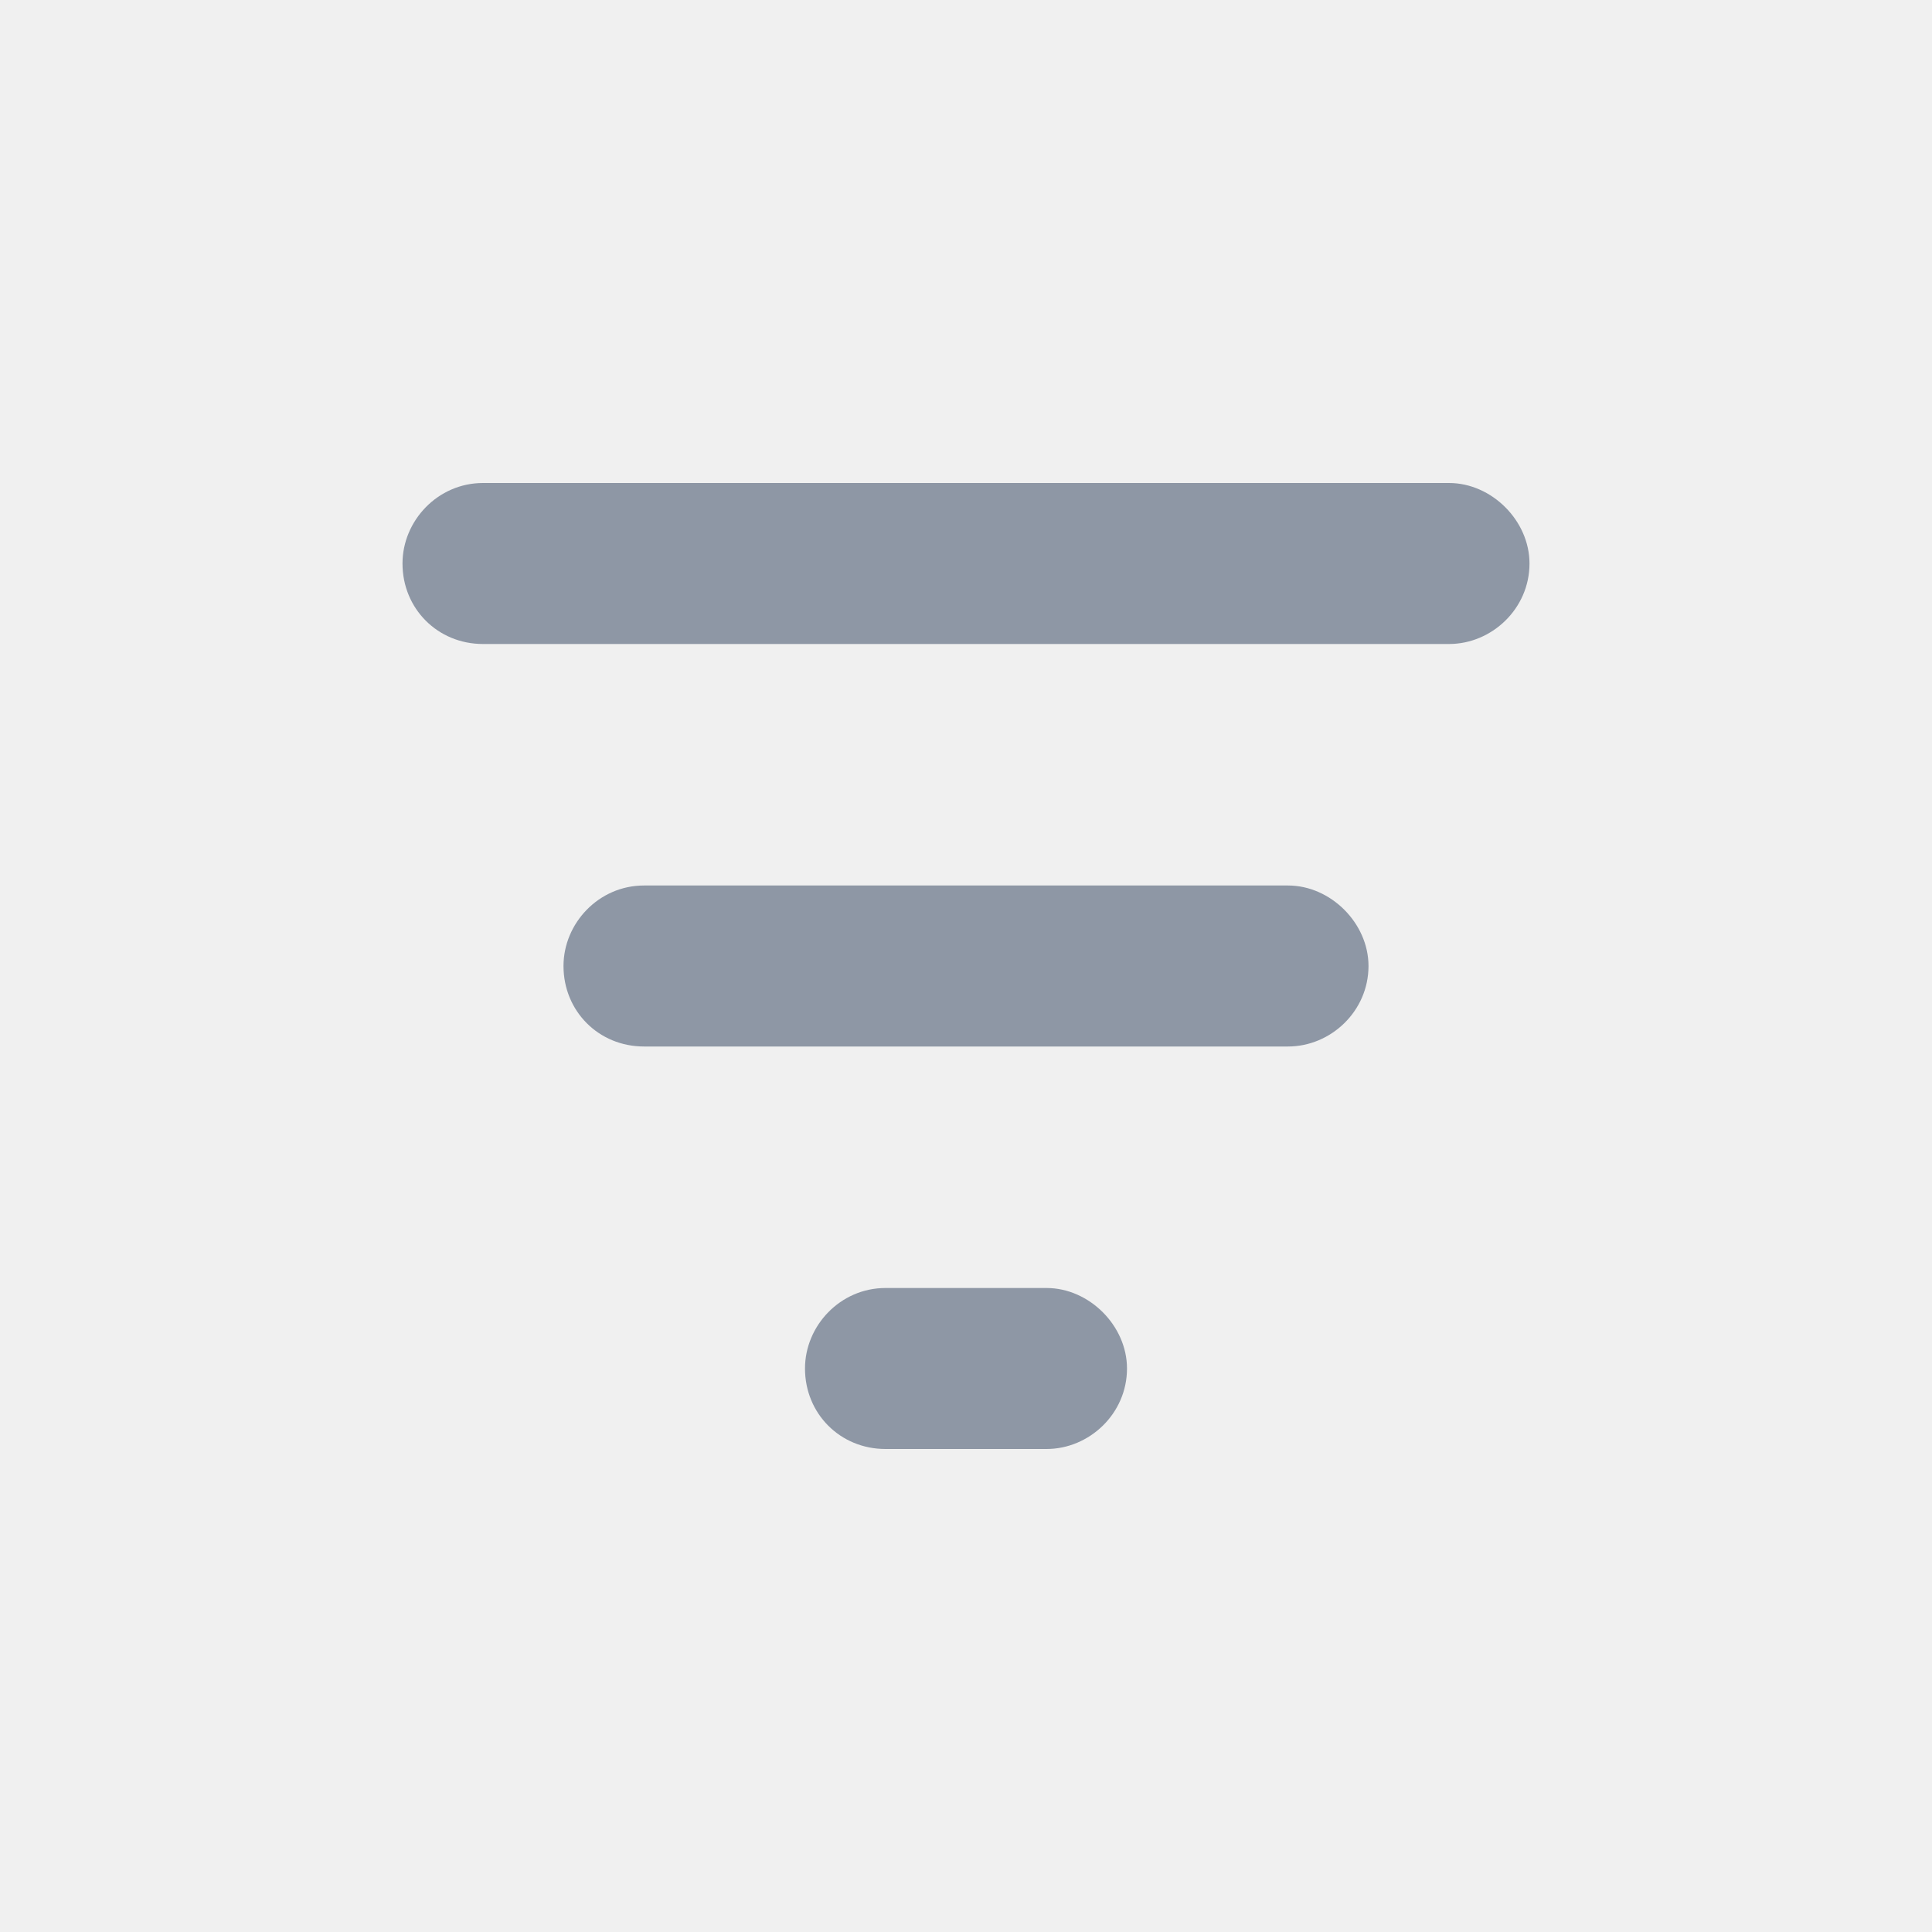
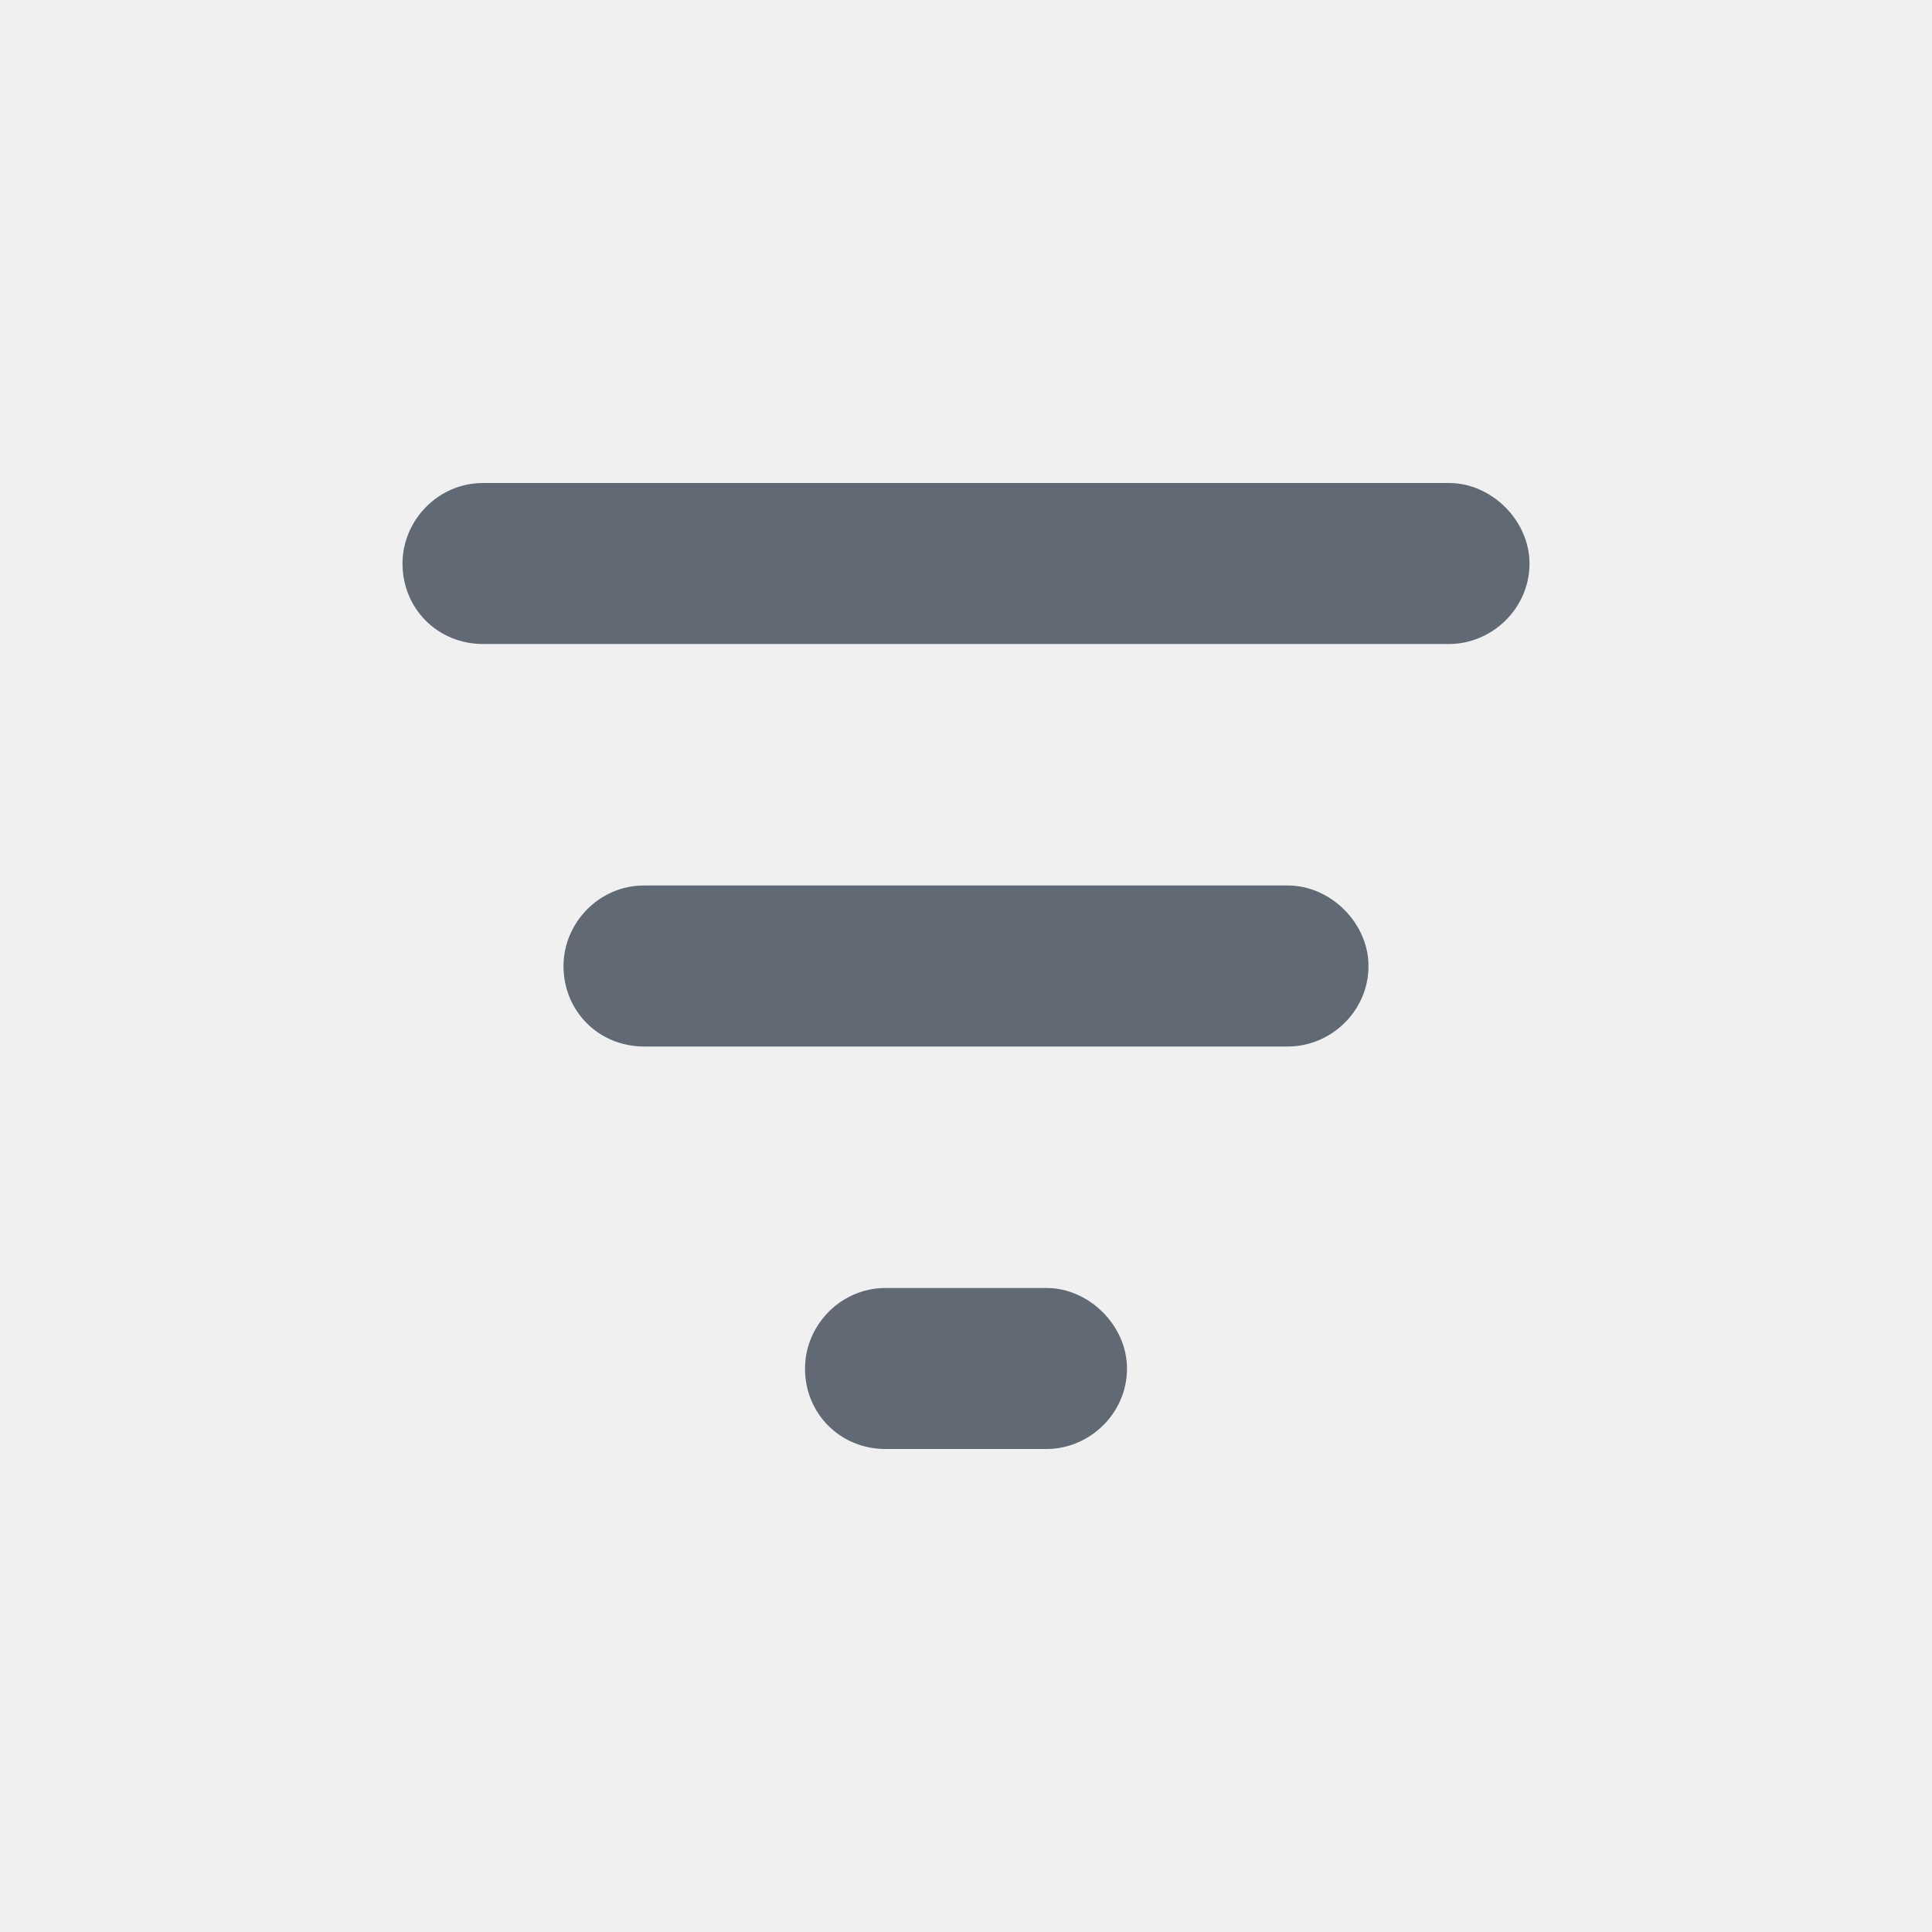
<svg xmlns="http://www.w3.org/2000/svg" width="24" height="24" viewBox="0 0 24 24" fill="none">
-   <g clip-path="url(#clip0_5327_51562)">
-     <path d="M5 7C5 6.469 5.438 6 6 6H18C18.531 6 19 6.469 19 7C19 7.562 18.531 8 18 8H6C5.438 8 5 7.562 5 7ZM7 12C7 11.469 7.438 11 8 11H16C16.531 11 17 11.469 17 12C17 12.562 16.531 13 16 13H8C7.438 13 7 12.562 7 12ZM14 17C14 17.562 13.531 18 13 18H11C10.438 18 10 17.562 10 17C10 16.469 10.438 16 11 16H13C13.531 16 14 16.469 14 17Z" fill="#8E97A5" />
+   <g clip-path="url(#clip0_11478_42568)">
+     <path d="M5 7C5 6.469 5.438 6 6 6H18C18.531 6 19 6.469 19 7C19 7.562 18.531 8 18 8H6C5.438 8 5 7.562 5 7ZM7 12C7 11.469 7.438 11 8 11H16C16.531 11 17 11.469 17 12C17 12.562 16.531 13 16 13H8C7.438 13 7 12.562 7 12ZM14 17C14 17.562 13.531 18 13 18H11C10.438 18 10 17.562 10 17C10 16.469 10.438 16 11 16H13C13.531 16 14 16.469 14 17Z" fill="#616974" />
  </g>
  <defs>
-     <clipPath id="clip0_5327_51562">
+     <clipPath id="clip0_11478_42568">
      <rect width="24" height="24" fill="white" />
    </clipPath>
  </defs>
</svg>
